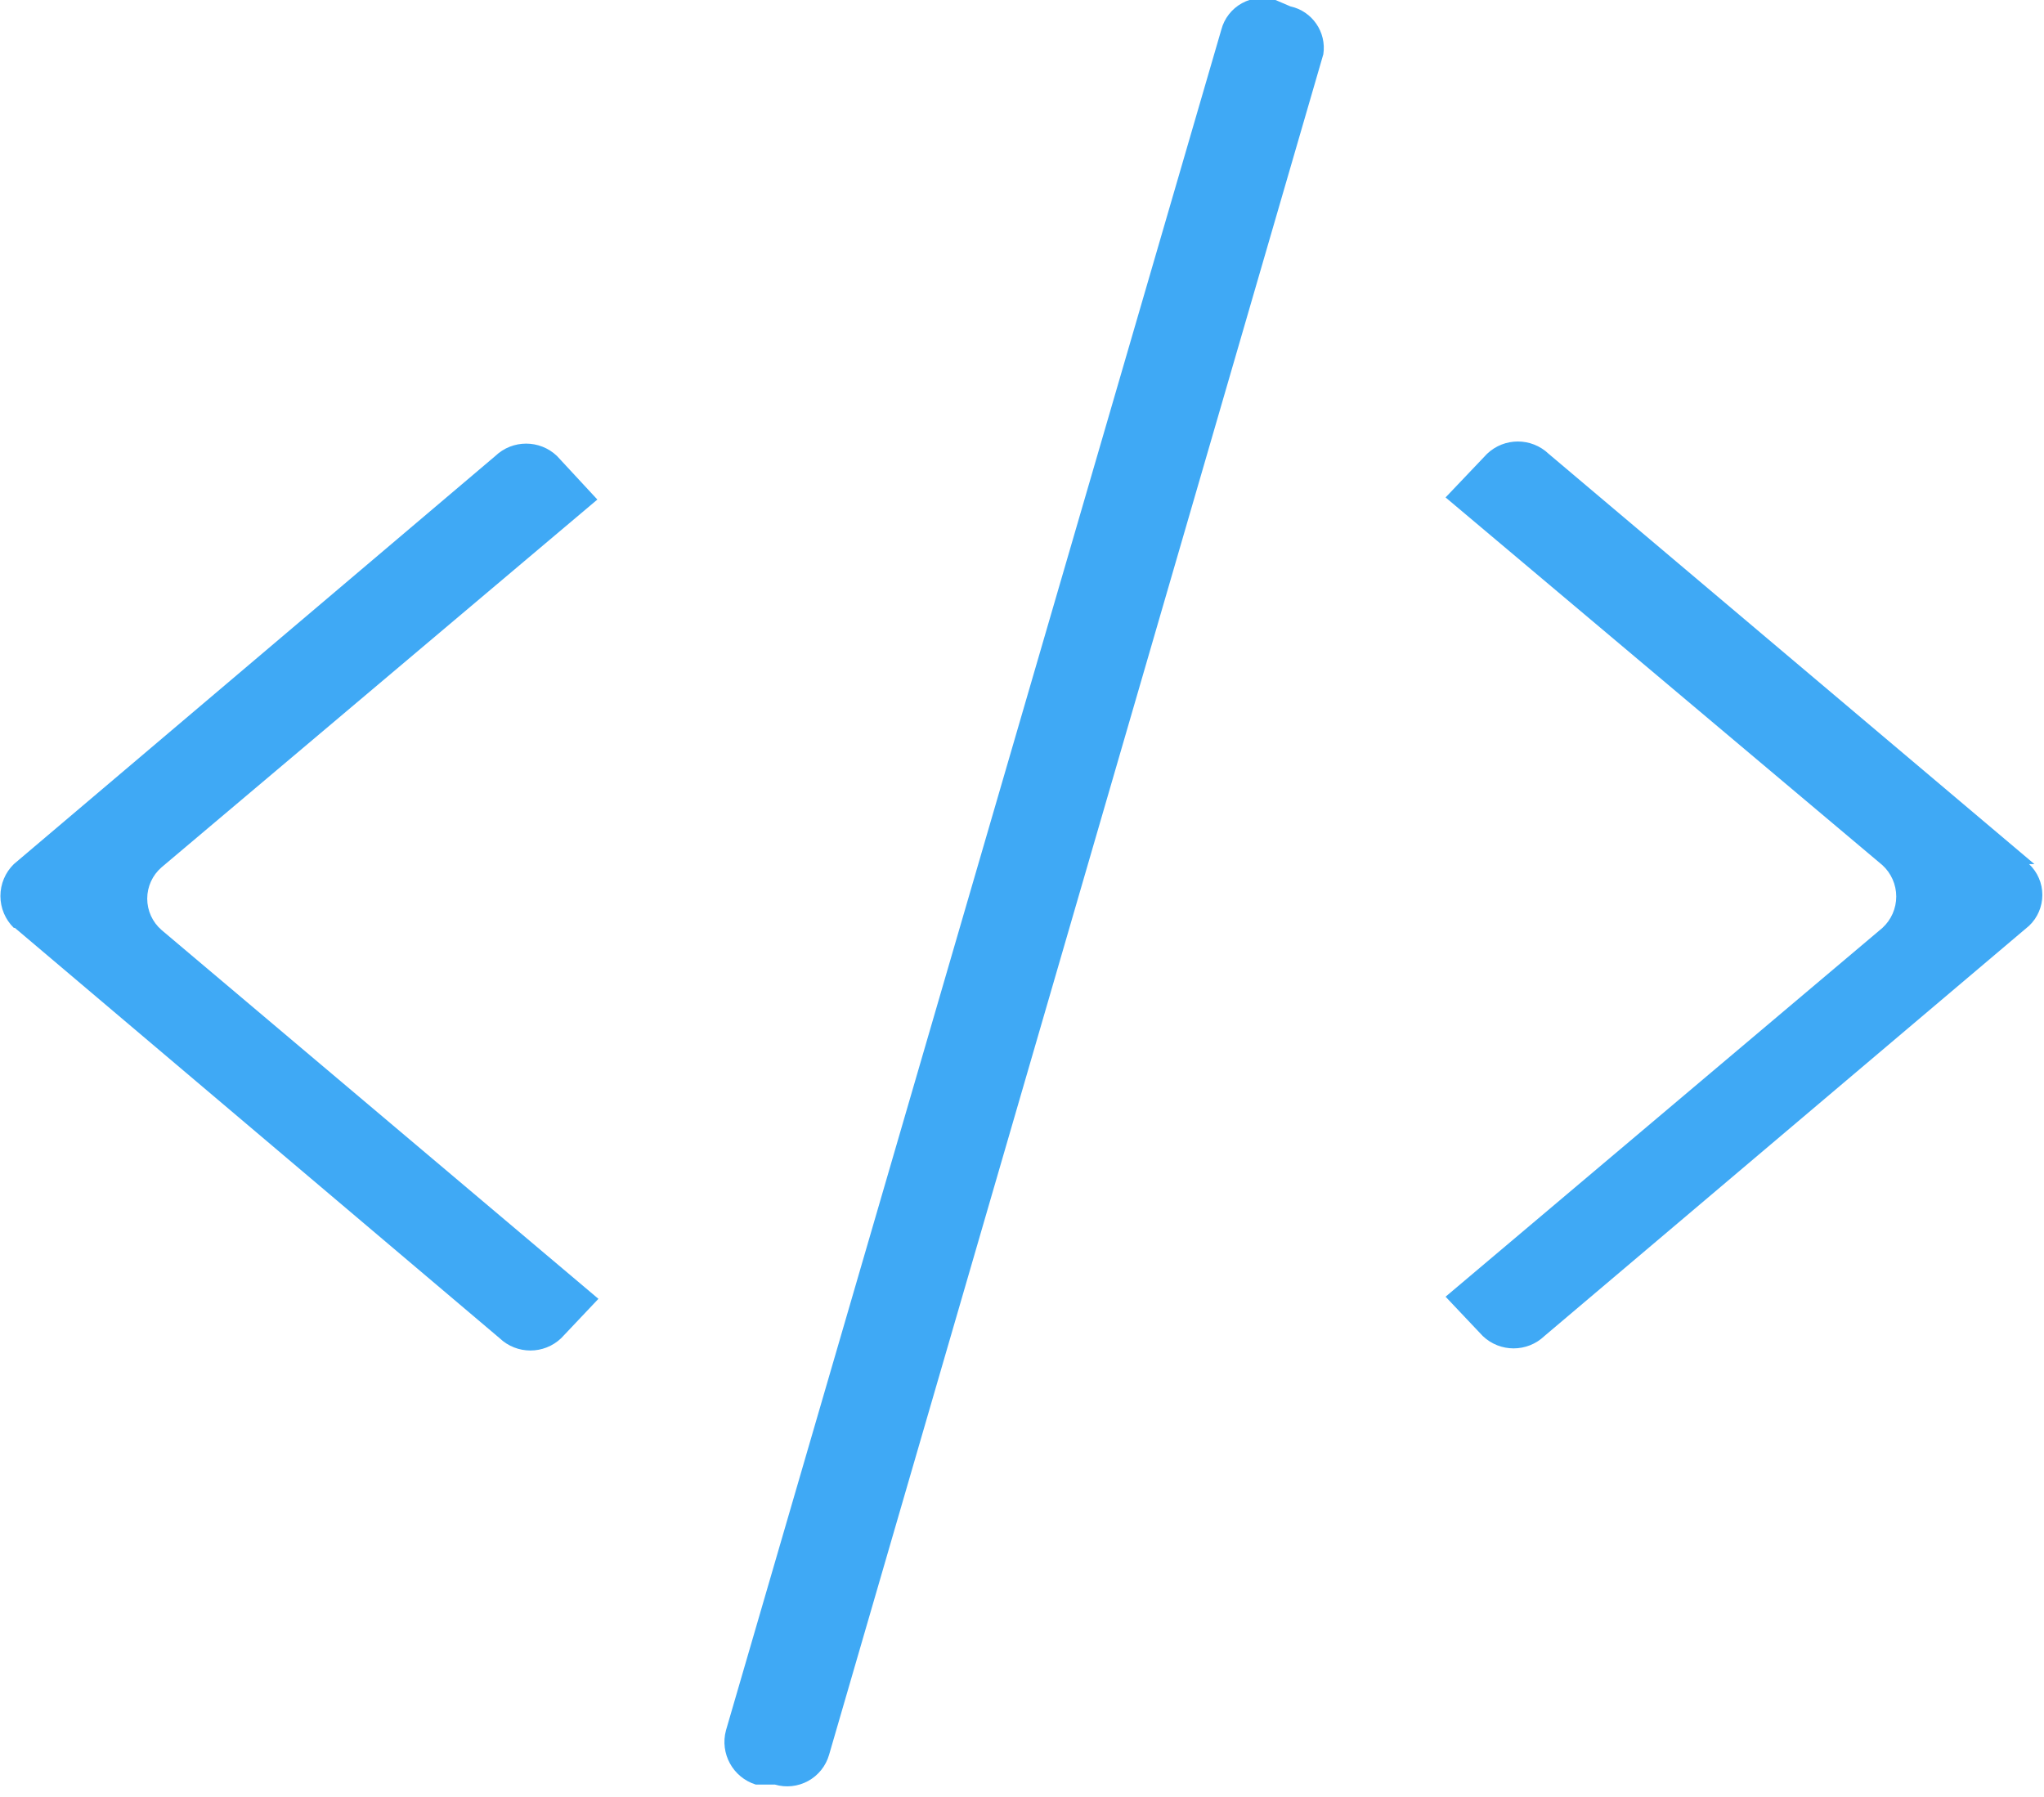
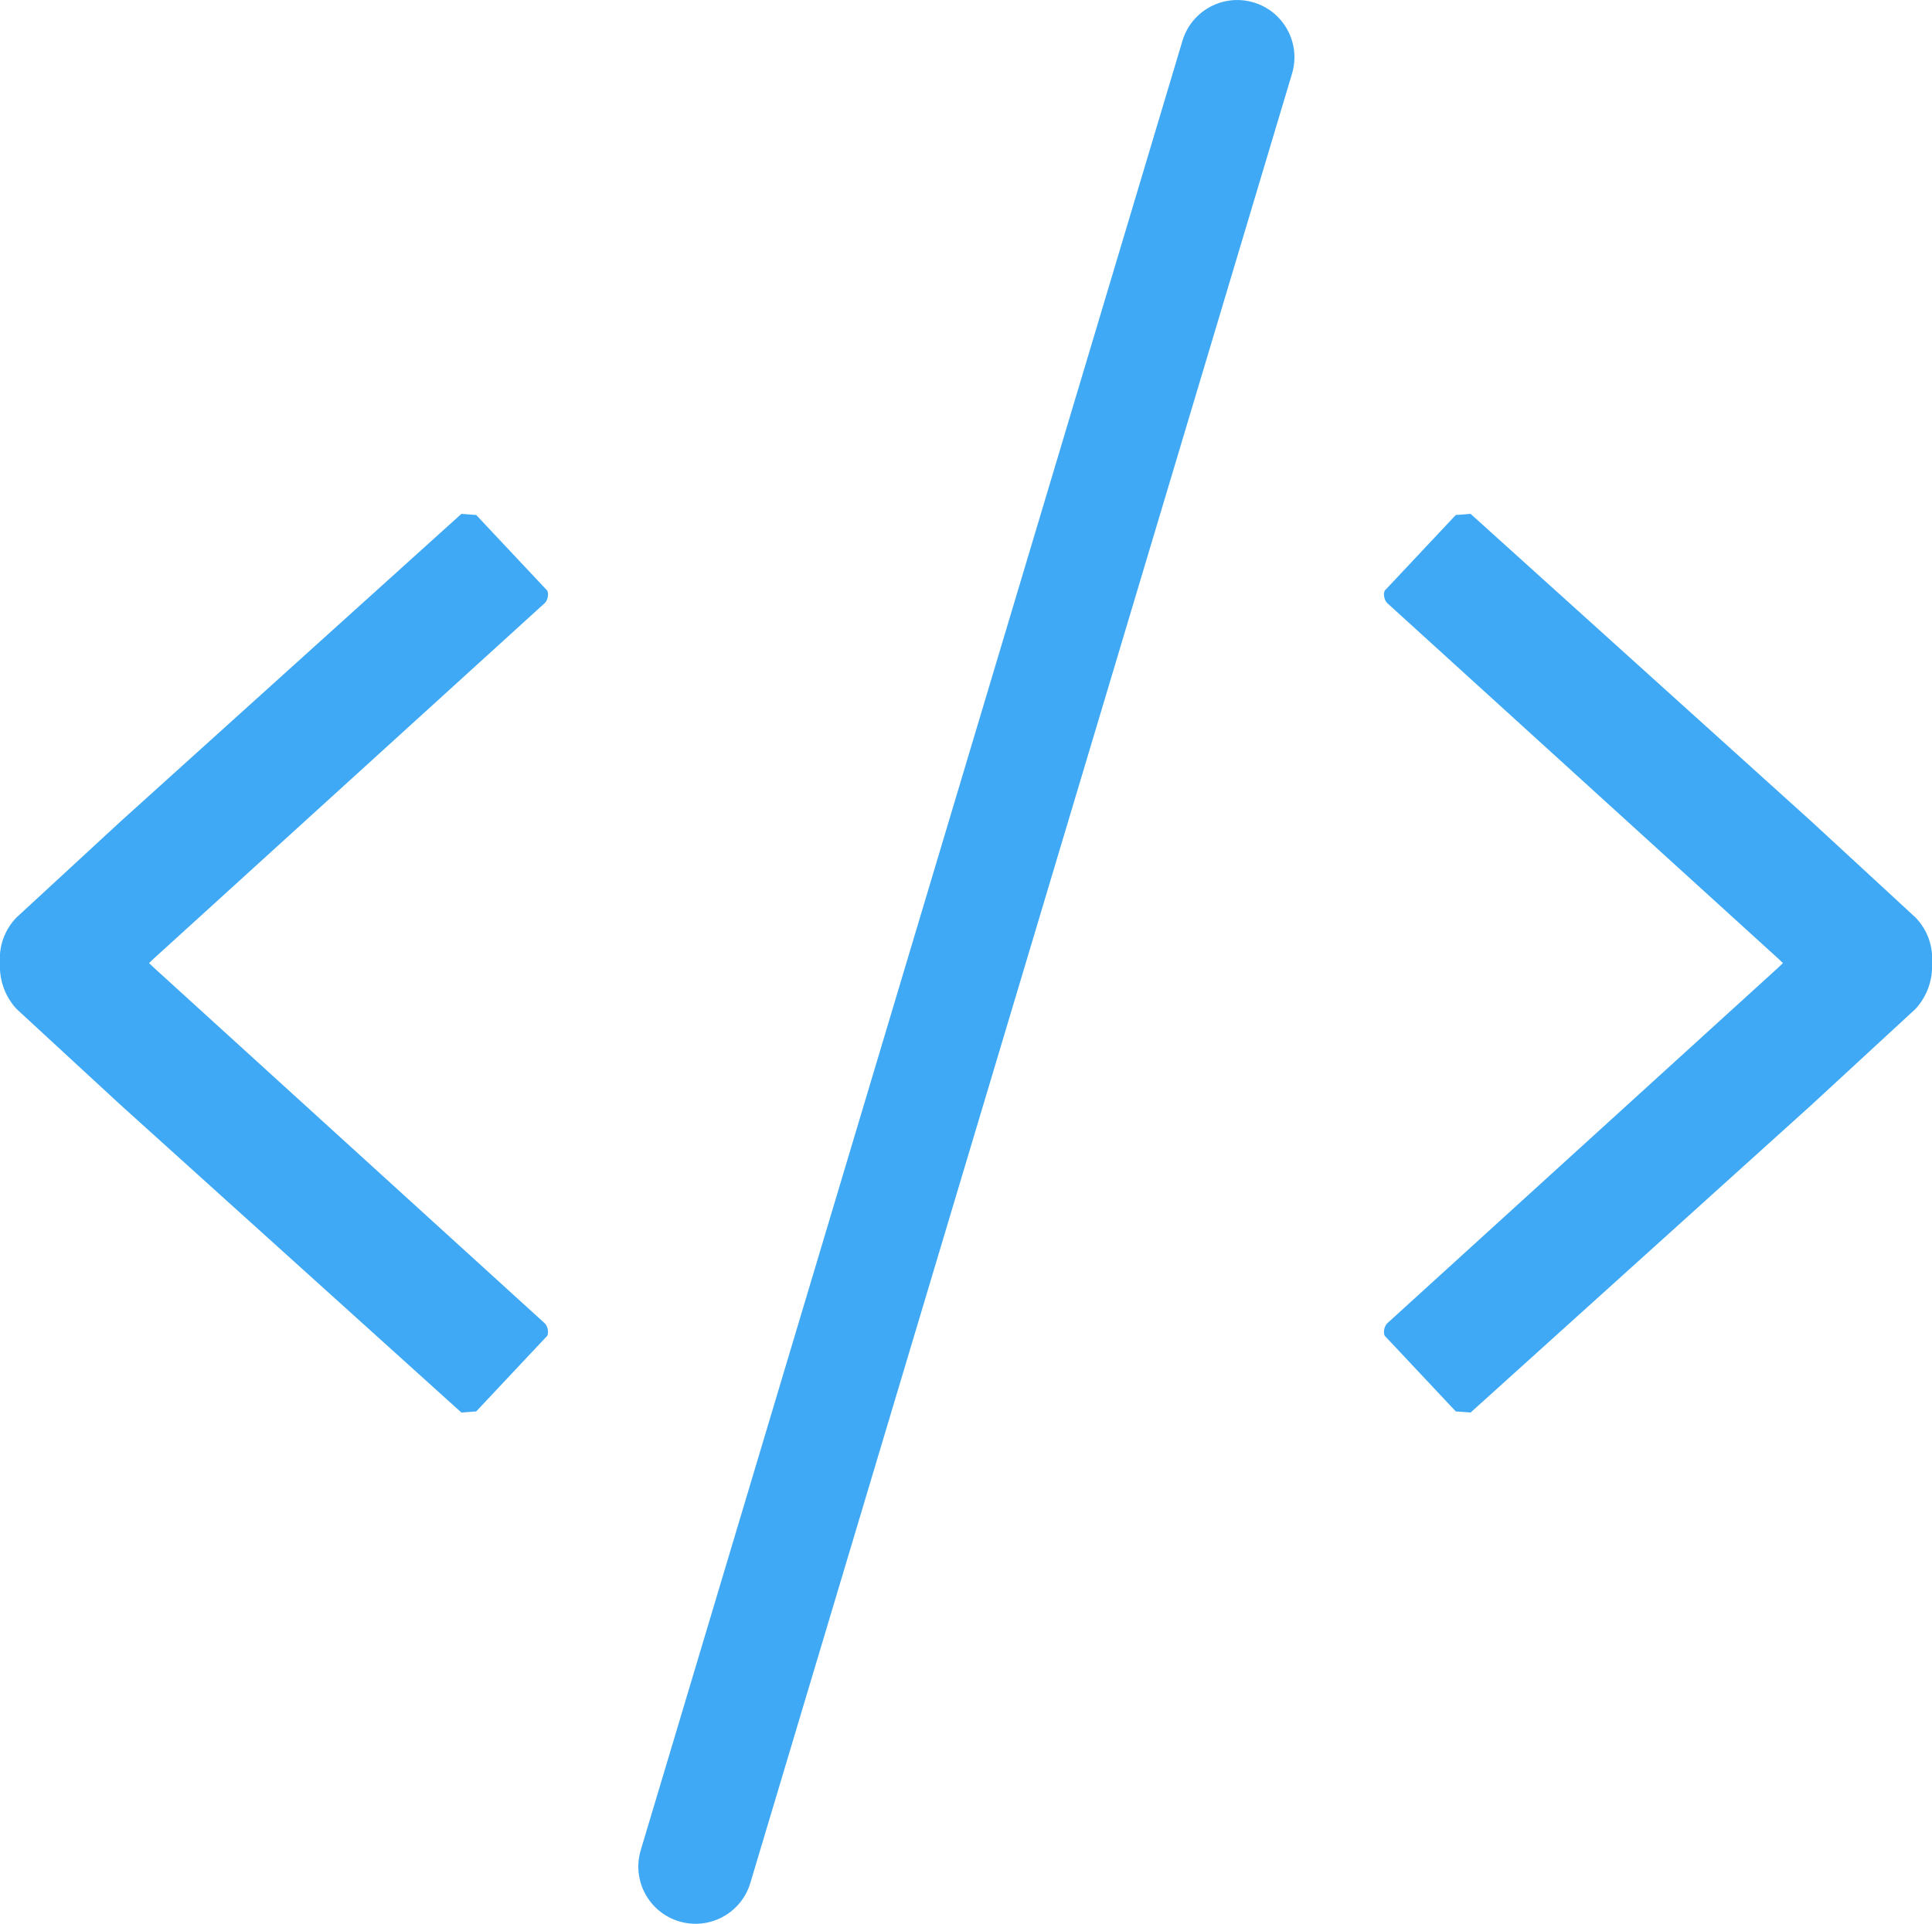
- <svg xmlns="http://www.w3.org/2000/svg" viewBox="0 0 19.23 16.9">
+ <svg xmlns="http://www.w3.org/2000/svg" viewBox="0 0 17.059 16.988">
  <defs>
    <style>.cls-1{fill:#3fa9f5;}</style>
  </defs>
  <g id="Layer_2" data-name="Layer 2">
    <g id="Layer_1-2" data-name="Layer 1">
-       <path class="cls-1" d="M12.14.06,12,0a.4.4,0,0,0-.51.28l-4.66,16a.42.42,0,0,0,.28.51l.18,0a.41.41,0,0,0,.51-.28l4.65-16A.4.4,0,0,0,12.14.06Zm7,8.07L14.57,4.27a.42.42,0,0,0-.58,0l-.39.41,4.11,3.46a.4.4,0,0,1,0,.59L13.6,12.2l.35.37a.42.42,0,0,0,.58,0l4.56-3.86A.4.4,0,0,0,19.09,8.13Zm-19,.6,4.56,3.86a.42.42,0,0,0,.58,0l.35-.37L1.52,8.75a.39.39,0,0,1,0-.59L5.62,4.7l-.38-.41a.42.42,0,0,0-.58,0L.13,8.13A.42.42,0,0,0,.13,8.73Z" />
+       <g id="Wrappers">
+         <path class="cls-1" d="M4.811,11.687c.03.03.04.101.01.121L4.205,12.464l-.131.01L1.065,9.758l-.919-.848A.553.553,0,0,1,0,8.506.52.52,0,0,1,.146,8.102l.919-.848,3.009-2.716.131.01.616.656c.03.02.02.091-.01.121l-3.453,3.14-.042.04.042.04Z" />
+         <path class="cls-1" d="M12.248,11.687c-.03.03-.04.101-.01.121l.616.656.131.01,3.009-2.716.919-.848a.553.553,0,0,0,.146-.404.52.52,0,0,0-.146-.404l-.919-.848-3.009-2.716-.131.01-.616.656c-.03.02-.02.091.01.121l3.453,3.14.042.04-.042.04Z" />
+         <rect class="cls-1" x="8.028" y="-0.35" width="1.01" height="17.689" rx="0.505" transform="translate(2.7943 -2.0902) rotate(16.665)" />
+       </g>
    </g>
  </g>
</svg>
